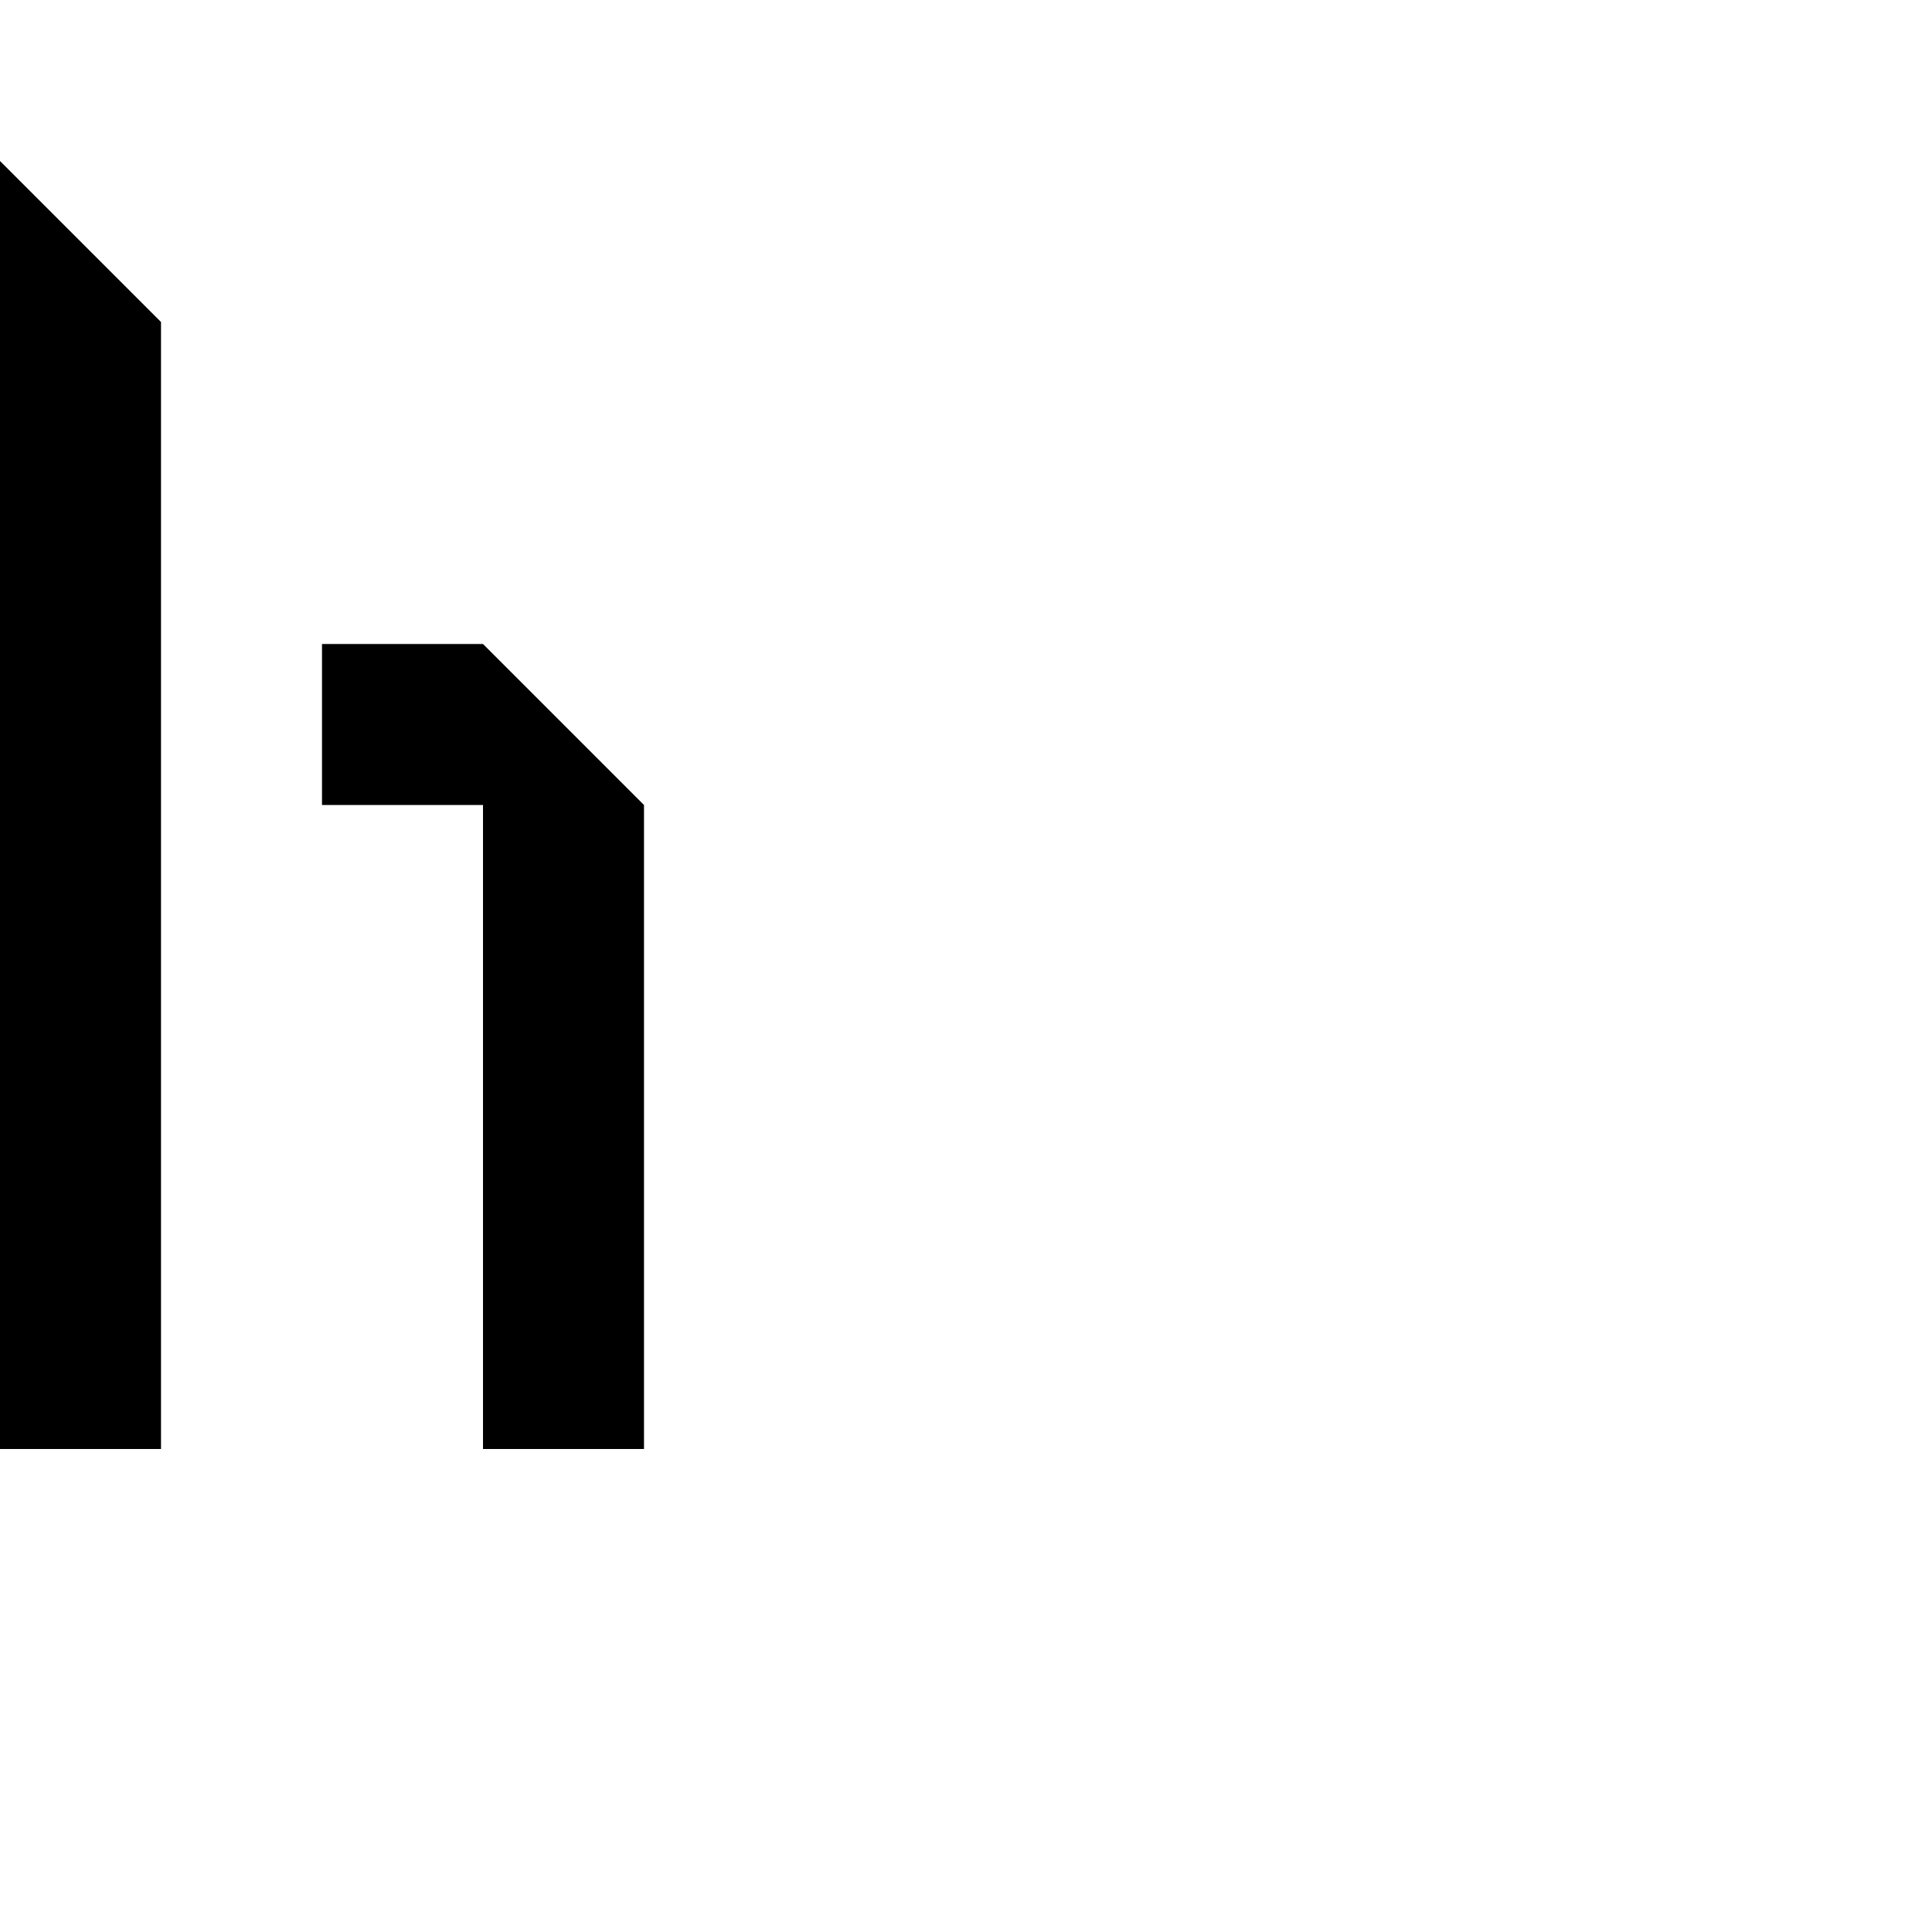
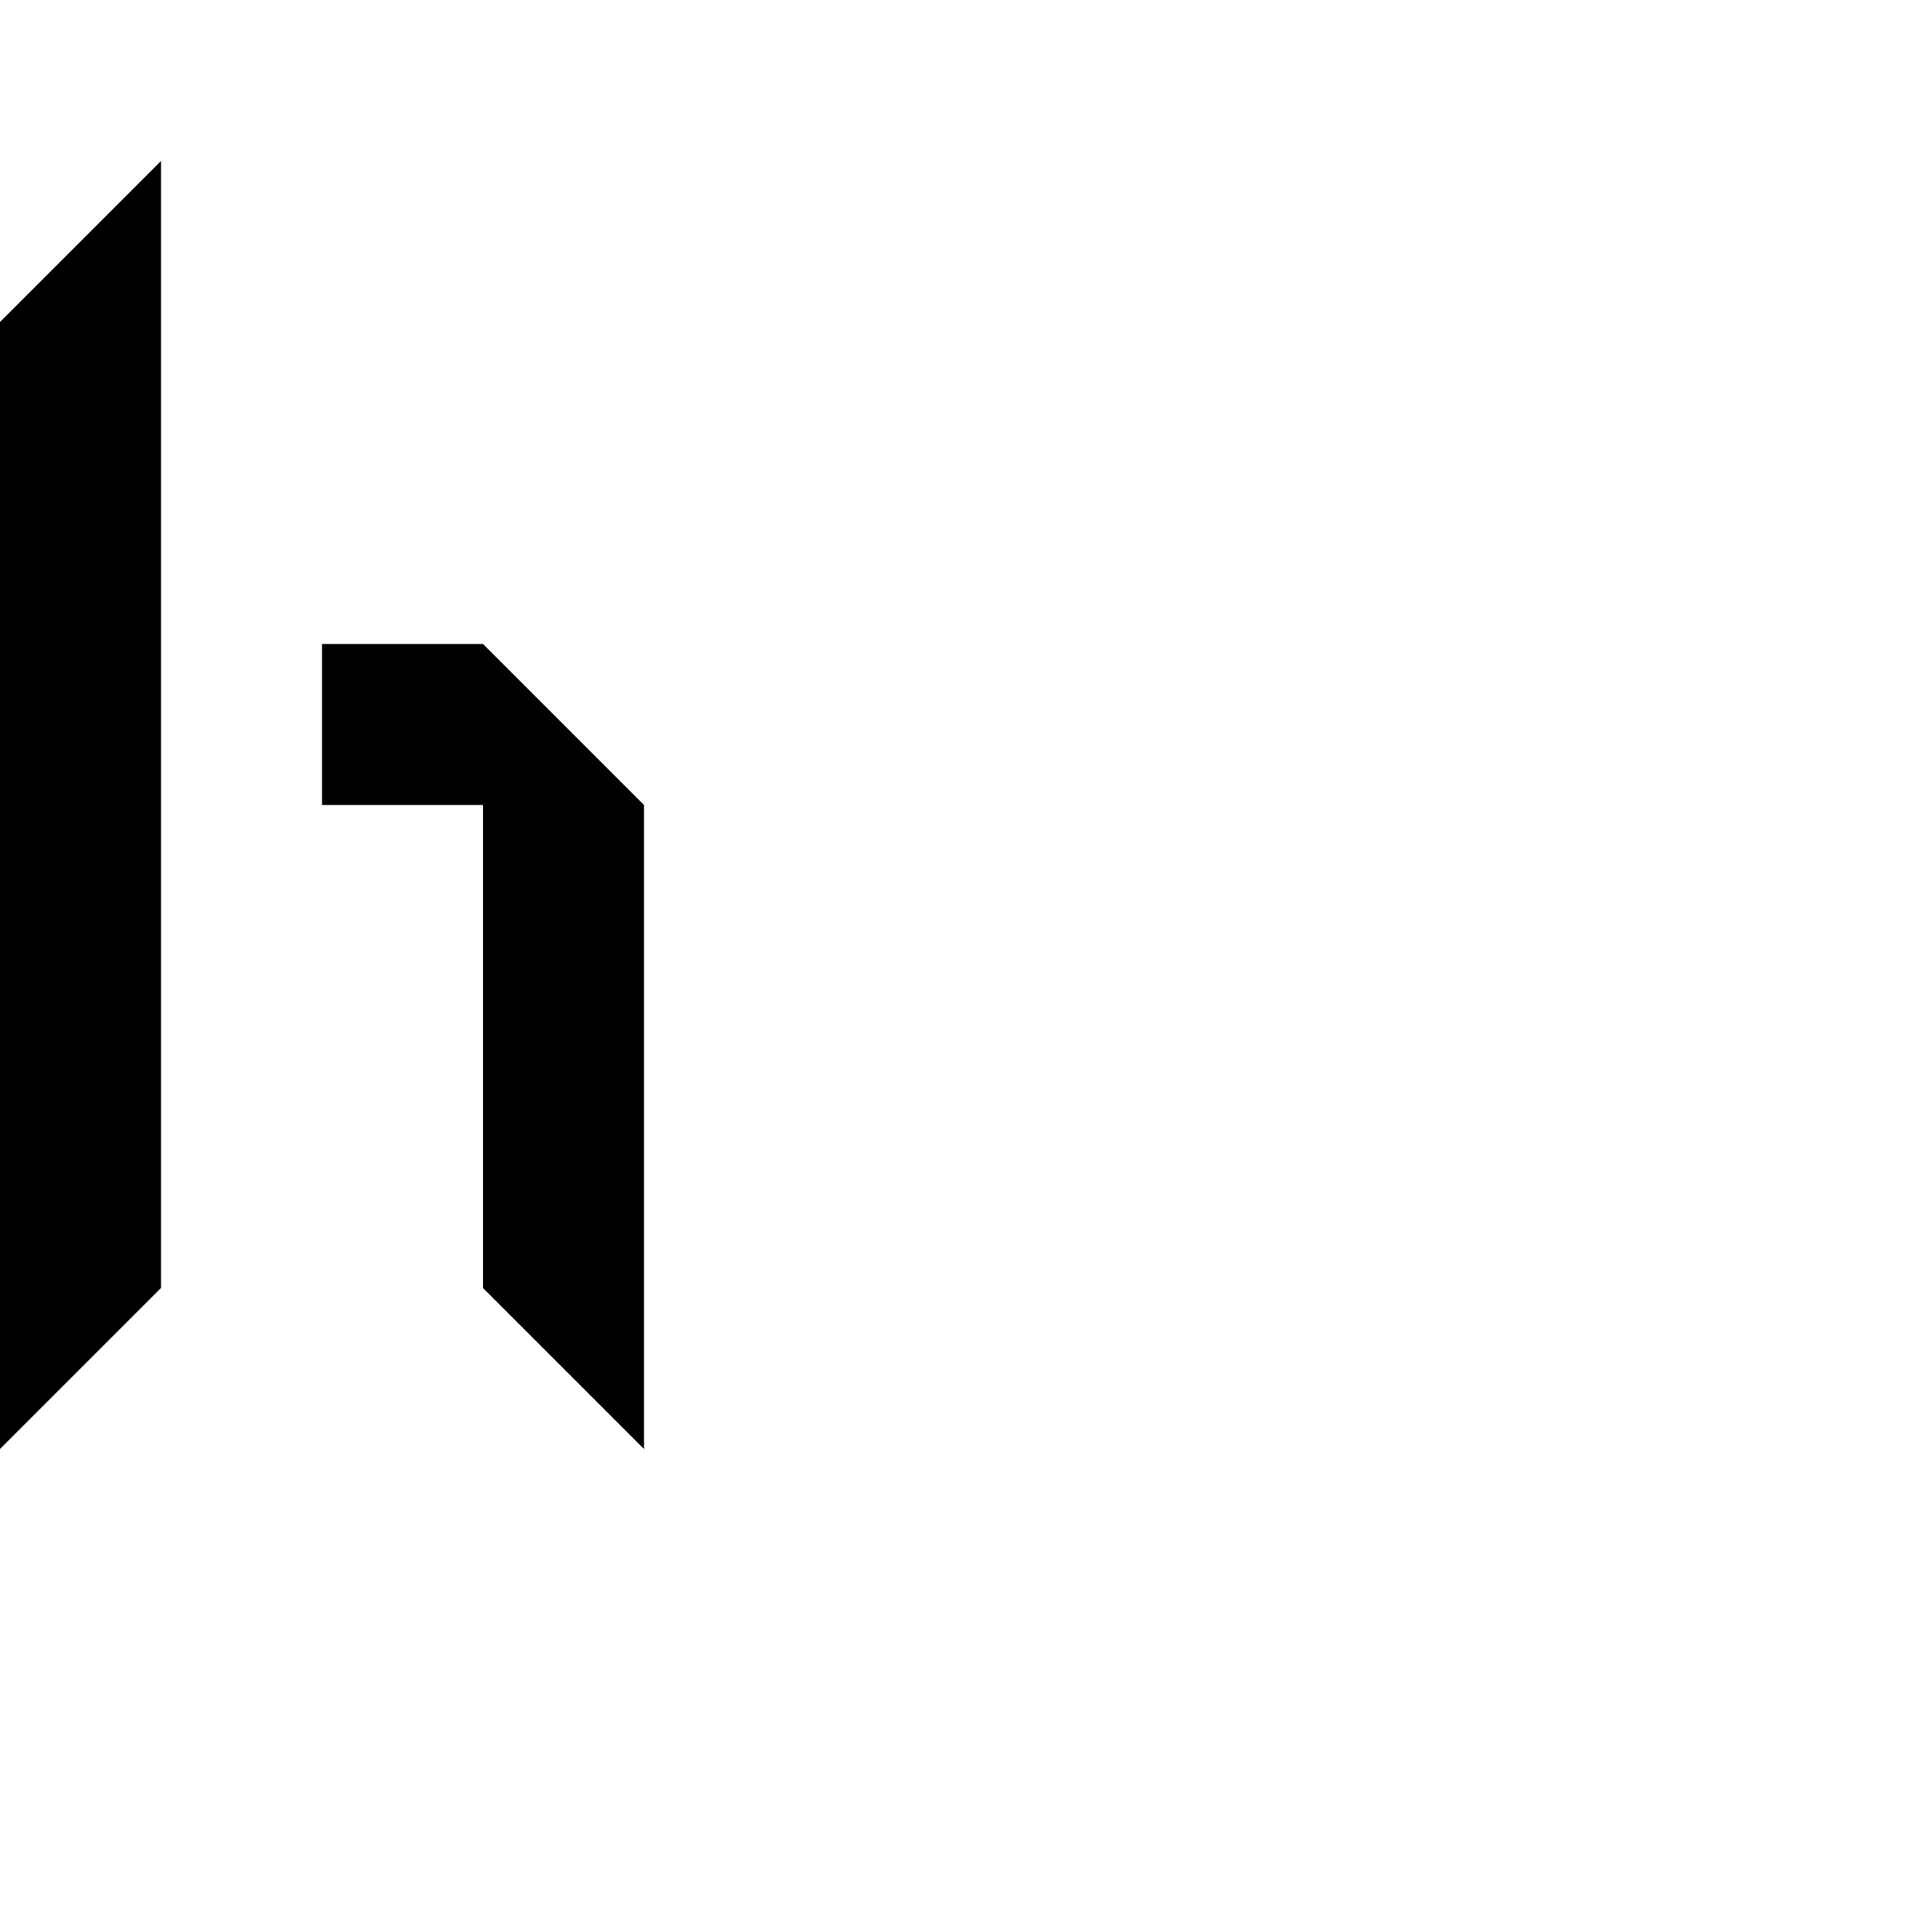
<svg xmlns="http://www.w3.org/2000/svg" width="1e3" height="1e3" version="1.1" viewBox="0 0 264.583 264.583" id="svg864">
  <defs id="defs866" />
  <g transform="translate(0,-32.41665)" id="g862">
-     <path style="fill:#000000;stroke:none;stroke-width:0.265px;stroke-linecap:butt;stroke-linejoin:miter;stroke-opacity:1;fill-opacity:1" d="M 0,230.854 V 54.465 L 22.049,76.514 V 230.854 Z" id="path1107" />
-     <path style="fill:#000000;stroke:none;stroke-width:0.265px;stroke-linecap:butt;stroke-linejoin:miter;stroke-opacity:1;fill-opacity:1" d="m 44.097,120.611 h 22.049 l 22.049,22.049 v 88.194 H 66.146 V 142.66 H 44.097 Z" id="path1109" />
+     <path style="fill:#000000;fill-opacity:1;stroke:none;stroke-width:0.265px;stroke-linecap:butt;stroke-linejoin:miter;stroke-opacity:1" d="M 0,230.854 V 76.514 l 22.049,-22.049 0,154.34 z" id="path1107" />
+     <path style="fill:#000000;fill-opacity:1;stroke:none;stroke-width:0.265px;stroke-linecap:butt;stroke-linejoin:miter;stroke-opacity:1" d="m 44.097,120.611 h 22.049 l 22.049,22.049 v 88.194 l -22.049,-22.049 0,-66.146 H 44.097 Z" id="path1109" />
  </g>
</svg>
